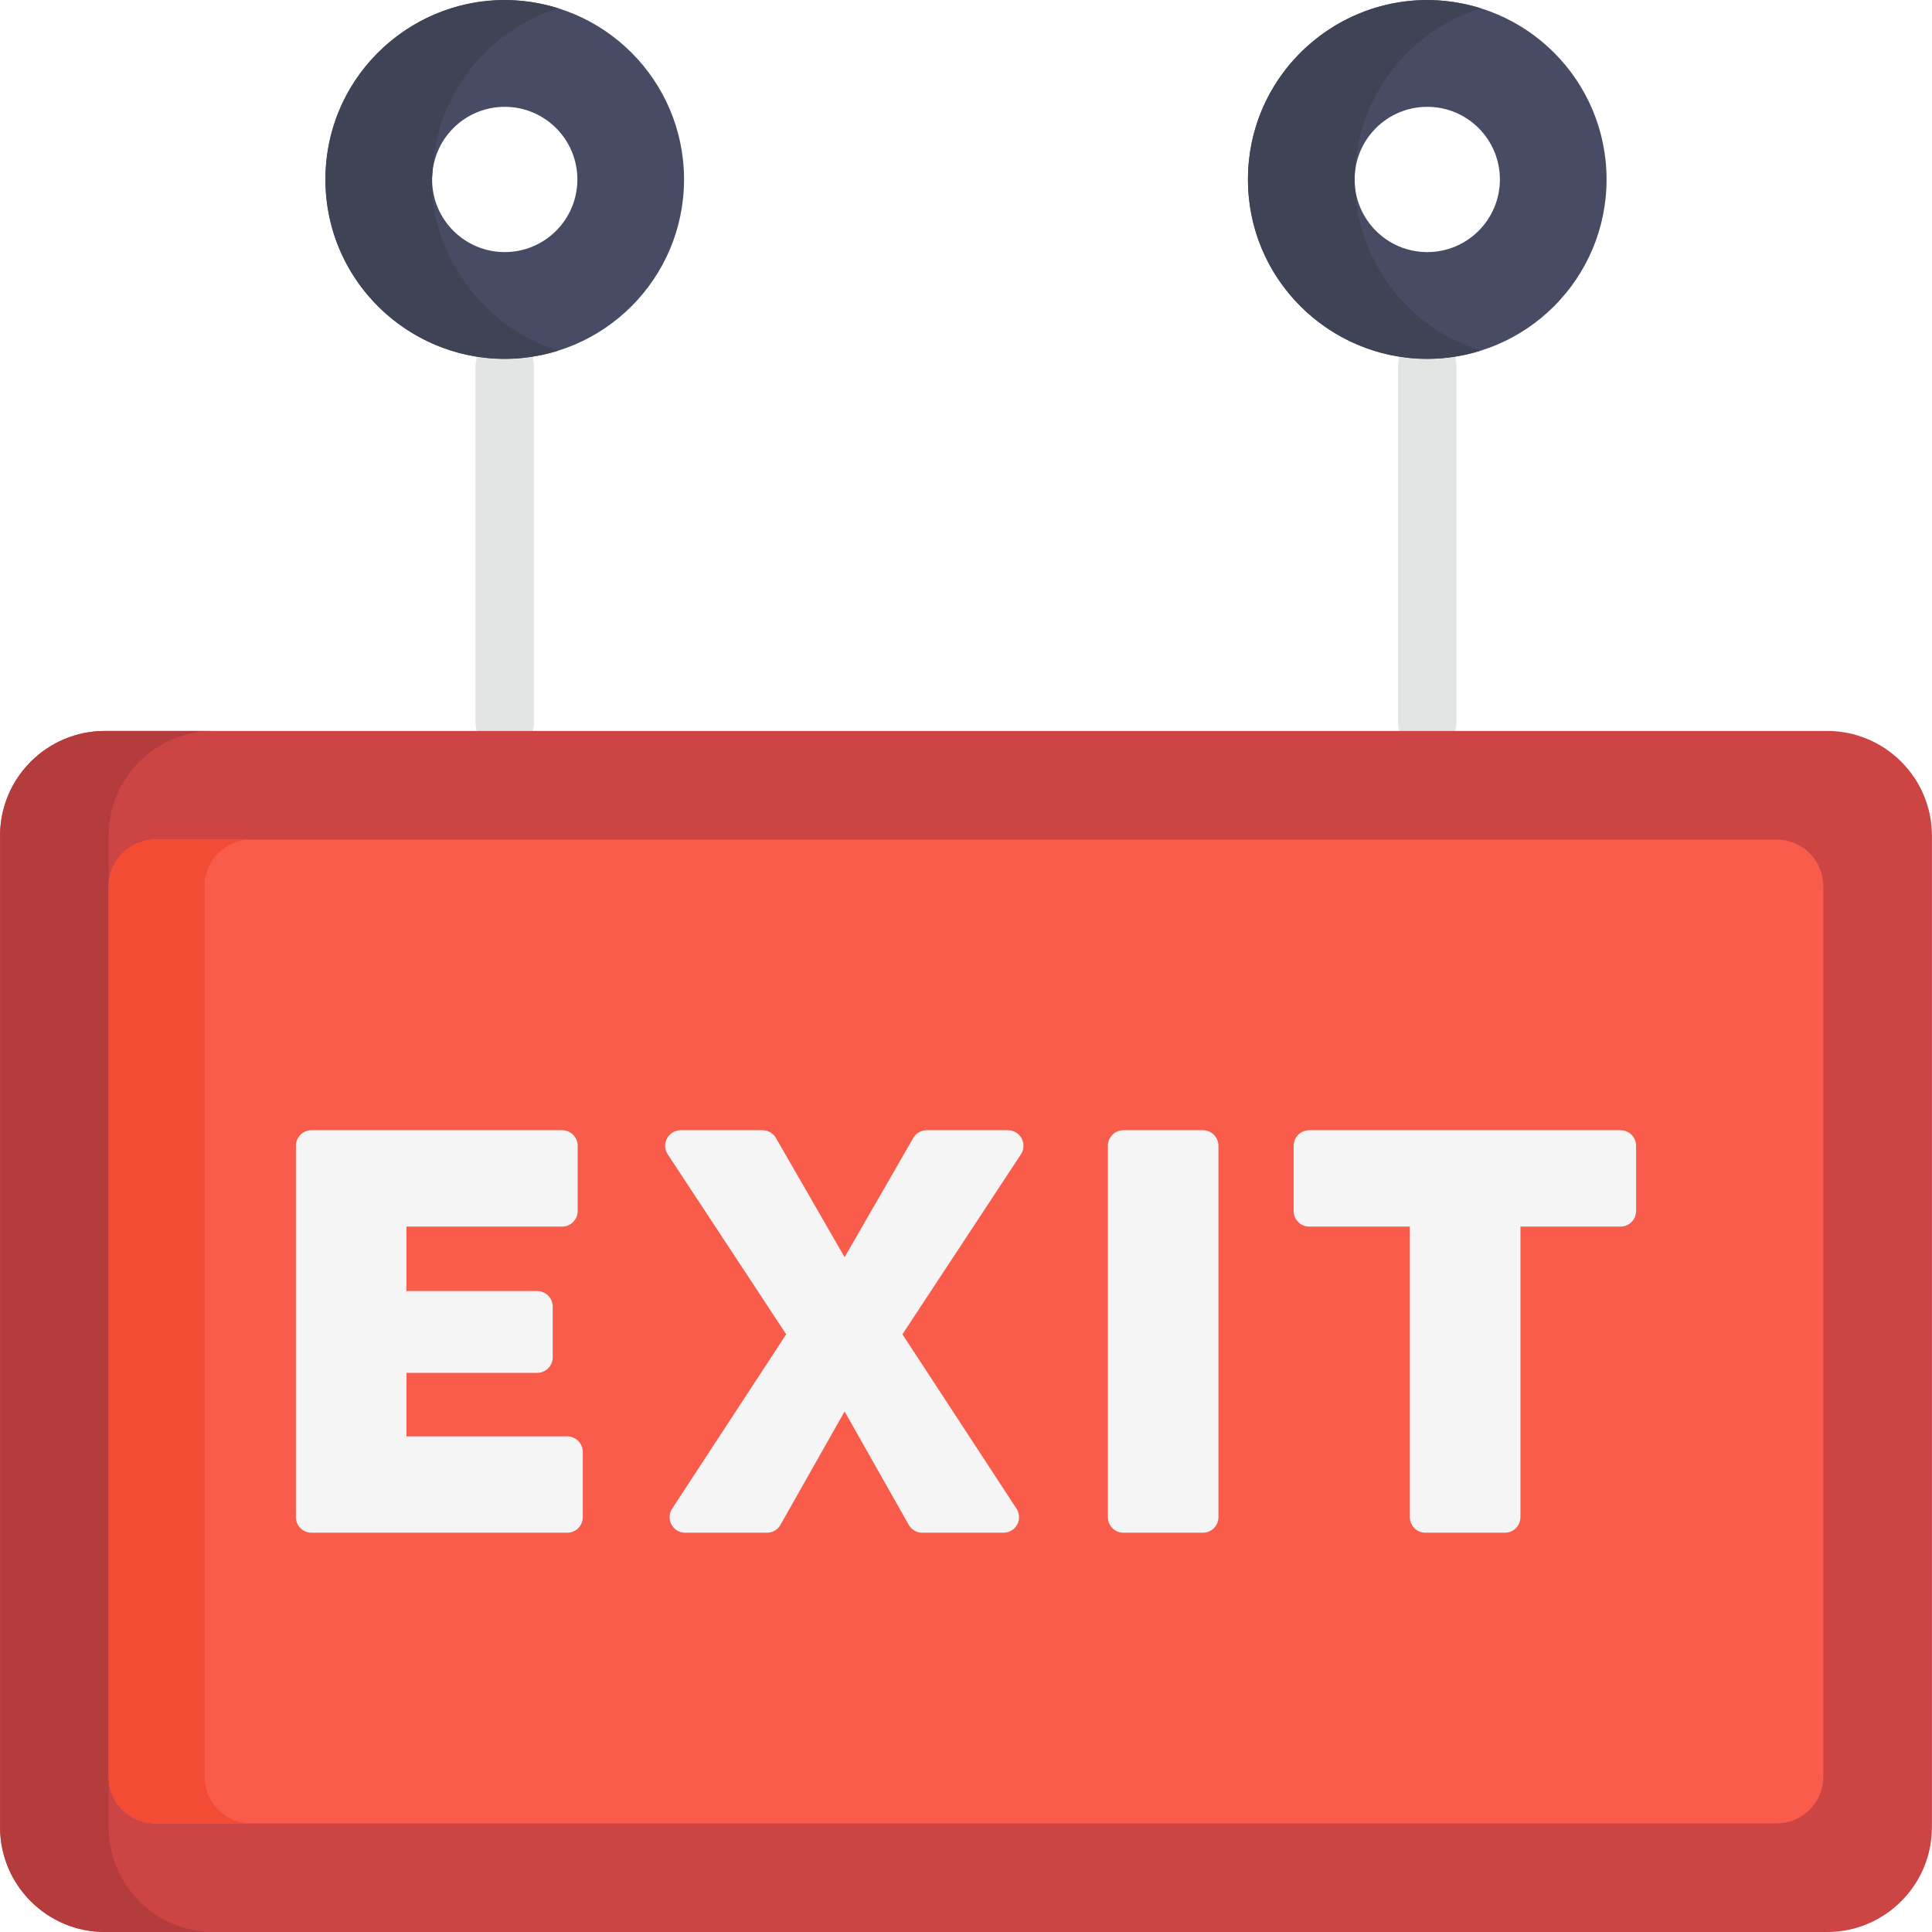
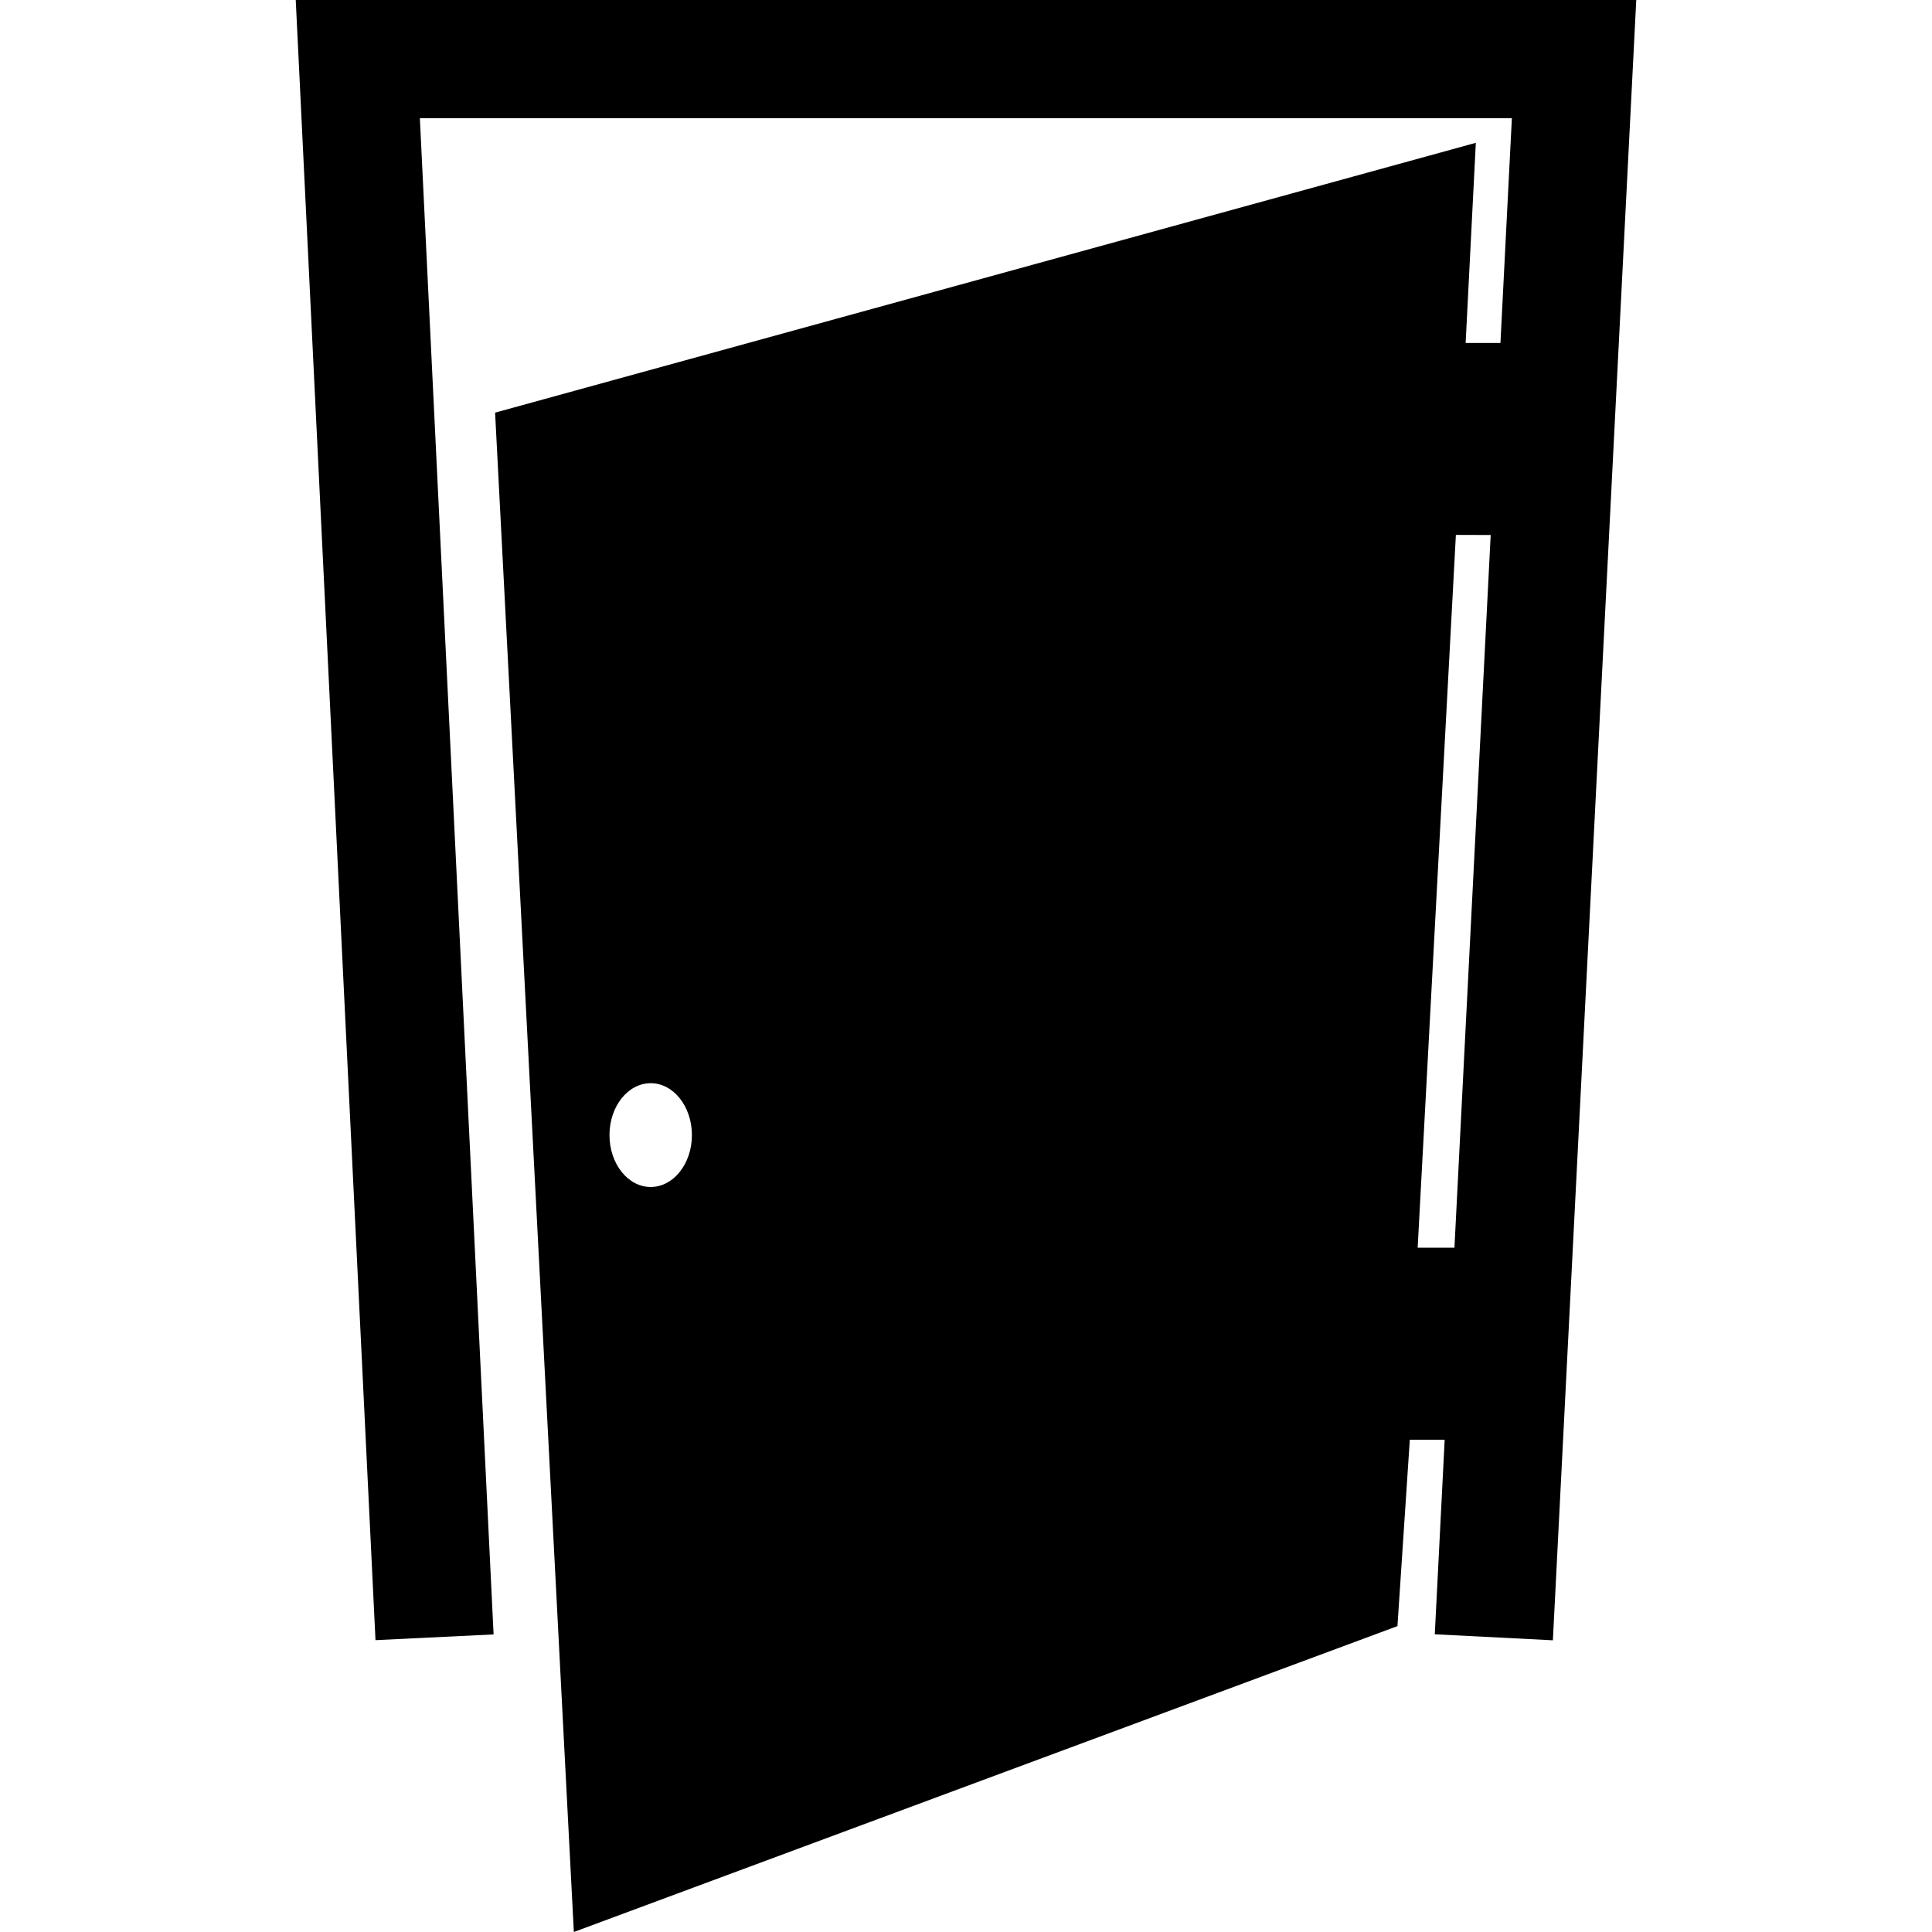
- <svg xmlns="http://www.w3.org/2000/svg" version="1.1" id="Capa_1" x="0px" y="0px" viewBox="0 0 512 512" style="enable-background:new 0 0 512 512;" xml:space="preserve">
+ <svg xmlns="http://www.w3.org/2000/svg" version="1.1" id="Capa_1" x="0px" y="0px" width="502.66px" height="502.66px" viewBox="0 0 502.66 502.66" style="enable-background:new 0 0 502.66 502.66;" xml:space="preserve">
  <g>
-     <path style="fill:#E3E5E5;" d="M133.761,199.376c-4.267,0-7.726-3.459-7.726-7.726V97.006c0-4.268,3.459-7.726,7.726-7.726   s7.726,3.459,7.726,7.726v94.644C141.488,195.917,138.028,199.376,133.761,199.376z" />
-     <path style="fill:#E3E5E5;" d="M378.239,199.376c-4.267,0-7.726-3.459-7.726-7.726V97.006c0-4.268,3.459-7.726,7.726-7.726   s7.726,3.459,7.726,7.726v94.644C385.965,195.917,382.506,199.376,378.239,199.376z" />
-   </g>
-   <path style="fill:#CC4444;" d="M484.223,193.71H27.777c-15.306,0-27.756,12.453-27.756,27.758v262.775  c0,15.305,12.45,27.757,27.756,27.757h456.446c15.306,0,27.756-12.452,27.756-27.757V221.468  C511.979,206.162,499.529,193.71,484.223,193.71z" />
-   <path style="fill:#B53C3C;" d="M28.801,484.243V221.468c0-15.306,12.451-27.758,27.756-27.758h-28.78  c-15.306,0-27.756,12.453-27.756,27.758v262.775c0,15.305,12.45,27.757,27.756,27.757h28.78  C41.252,512,28.801,499.548,28.801,484.243z" />
-   <path style="fill:#F95C4B;" d="M483.199,470.858c0,6.827-5.535,12.362-12.362,12.362H41.163c-6.827,0-12.362-5.535-12.362-12.362  V234.854c0-6.827,5.535-12.362,12.362-12.362h429.674c6.827,0,12.362,5.535,12.362,12.362V470.858z" />
-   <path style="fill:#F44B34;" d="M54.212,470.858V234.854c0-6.827,5.535-12.362,12.362-12.362H41.163  c-6.827,0-12.362,5.535-12.362,12.362v236.004c0,6.827,5.535,12.362,12.362,12.362h25.411  C59.746,483.22,54.212,477.685,54.212,470.858z" />
-   <g>
-     <path style="fill:#F5F5F5;" d="M150.32,380.649h-42.603v-16.827h34.641c2.276,0,4.121-1.845,4.121-4.121v-13.436   c0-2.276-1.845-4.121-4.121-4.121h-34.641V325.06h41.251c2.276,0,4.121-1.845,4.121-4.121v-17.3c0-2.276-1.845-4.121-4.121-4.121   H82.541c-2.276,0-4.121,1.845-4.121,4.121v98.429c0,2.276,1.845,4.121,4.121,4.121h67.78c2.276,0,4.121-1.845,4.121-4.121v-17.3   C154.441,382.494,152.596,380.649,150.32,380.649z" />
-     <path style="fill:#F5F5F5;" d="M267.113,299.519h-21.522c-1.474,0-2.835,0.787-3.571,2.064l-18.191,31.589l-18.193-31.589   c-0.735-1.278-2.097-2.064-3.571-2.064h-21.672c-3.268,0-5.246,3.646-3.442,6.386l31.403,47.701l-30.234,46.207   c-0.828,1.267-0.896,2.885-0.177,4.216c0.72,1.331,2.111,2.161,3.625,2.161h21.675c1.485,0,2.856-0.8,3.587-2.093l16.998-30.058   l16.996,30.058c0.731,1.293,2.102,2.093,3.587,2.093h21.525c1.514,0,2.905-0.83,3.625-2.161c0.72-1.331,0.652-2.95-0.177-4.216   l-30.232-46.207l31.402-47.701c0.834-1.266,0.905-2.886,0.186-4.22C270.021,300.351,268.629,299.519,267.113,299.519z" />
-     <path style="fill:#F5F5F5;" d="M318.779,299.519h-21.056c-2.276,0-4.121,1.845-4.121,4.121v98.429c0,2.276,1.845,4.121,4.121,4.121   h21.056c2.276,0,4.121-1.845,4.121-4.121V303.64C322.9,301.364,321.054,299.519,318.779,299.519z" />
-     <path style="fill:#F5F5F5;" d="M429.459,299.519h-82.504c-2.276,0-4.121,1.845-4.121,4.121v17.3c0,2.276,1.845,4.121,4.121,4.121   h26.678v77.009c0,2.276,1.845,4.121,4.121,4.121h21.056c2.276,0,4.121-1.845,4.121-4.121v-77.01h26.529   c2.276,0,4.121-1.845,4.121-4.121v-17.3C433.58,301.364,431.735,299.519,429.459,299.519z" />
-   </g>
-   <g>
-     <path style="fill:#474B63;" d="M133.761,0.04c-26.243,0-47.516,21.274-47.516,47.517s21.273,47.52,47.516,47.52   s47.516-21.276,47.516-47.52S160.004,0.04,133.761,0.04z M133.761,66.806c-10.63,0-19.249-8.618-19.249-19.249   c0-10.63,8.62-19.248,19.249-19.248c10.63,0,19.247,8.619,19.247,19.248C153.008,58.189,144.391,66.806,133.761,66.806z" />
-     <path style="fill:#474B63;" d="M378.239,0.04c-26.241,0-47.516,21.274-47.516,47.517s21.275,47.52,47.516,47.52   c26.245,0,47.516-21.276,47.516-47.52S404.484,0.04,378.239,0.04z M378.239,66.806c-10.63,0-19.247-8.618-19.247-19.249   c0-10.63,8.618-19.248,19.247-19.248c10.632,0,19.249,8.619,19.249,19.248C397.488,58.189,388.87,66.806,378.239,66.806z" />
-   </g>
-   <g>
-     <path style="fill:#3E4356;" d="M114.627,45.49c0.874-20.401,14.603-37.471,33.299-43.302c-30.631-9.554-61.681,13.395-61.681,45.37   c0,31.967,31.045,54.927,61.681,45.372C124.738,85.695,112.806,62.565,114.627,45.49z" />
-     <path style="fill:#3E4356;" d="M358.991,47.557c0-20.697,13.629-39.198,33.413-45.37c-30.631-9.553-61.682,13.395-61.682,45.37   c0,31.967,31.047,54.925,61.682,45.372C372.641,86.764,358.991,68.275,358.991,47.557z" />
+     <path d="M76.945,0l20.75,426.728l30.726-1.492L109.239,30.762h284.112l-2.973,58.468l-9.053-0.002l2.65-52.072l-255.164,70.203   l20.489,395.301l214.285-79.586l3.213-48.492h9.072l-2.574,50.619l30.726,1.562L425.715,0H76.945z M169.295,308.826   c-5.922,0-10.723-6.045-10.723-13.504c0-7.455,4.801-13.5,10.723-13.5c5.922,0,10.723,6.045,10.723,13.5   C180.018,302.781,175.217,308.826,169.295,308.826z M368.844,324.623l9.939-185.441l9.057,0.002l-9.428,185.441L368.844,324.623z" />
  </g>
  <g>
</g>
  <g>
</g>
  <g>
</g>
  <g>
</g>
  <g>
</g>
  <g>
</g>
  <g>
</g>
  <g>
</g>
  <g>
</g>
  <g>
</g>
  <g>
</g>
  <g>
</g>
  <g>
</g>
  <g>
</g>
  <g>
</g>
</svg>
